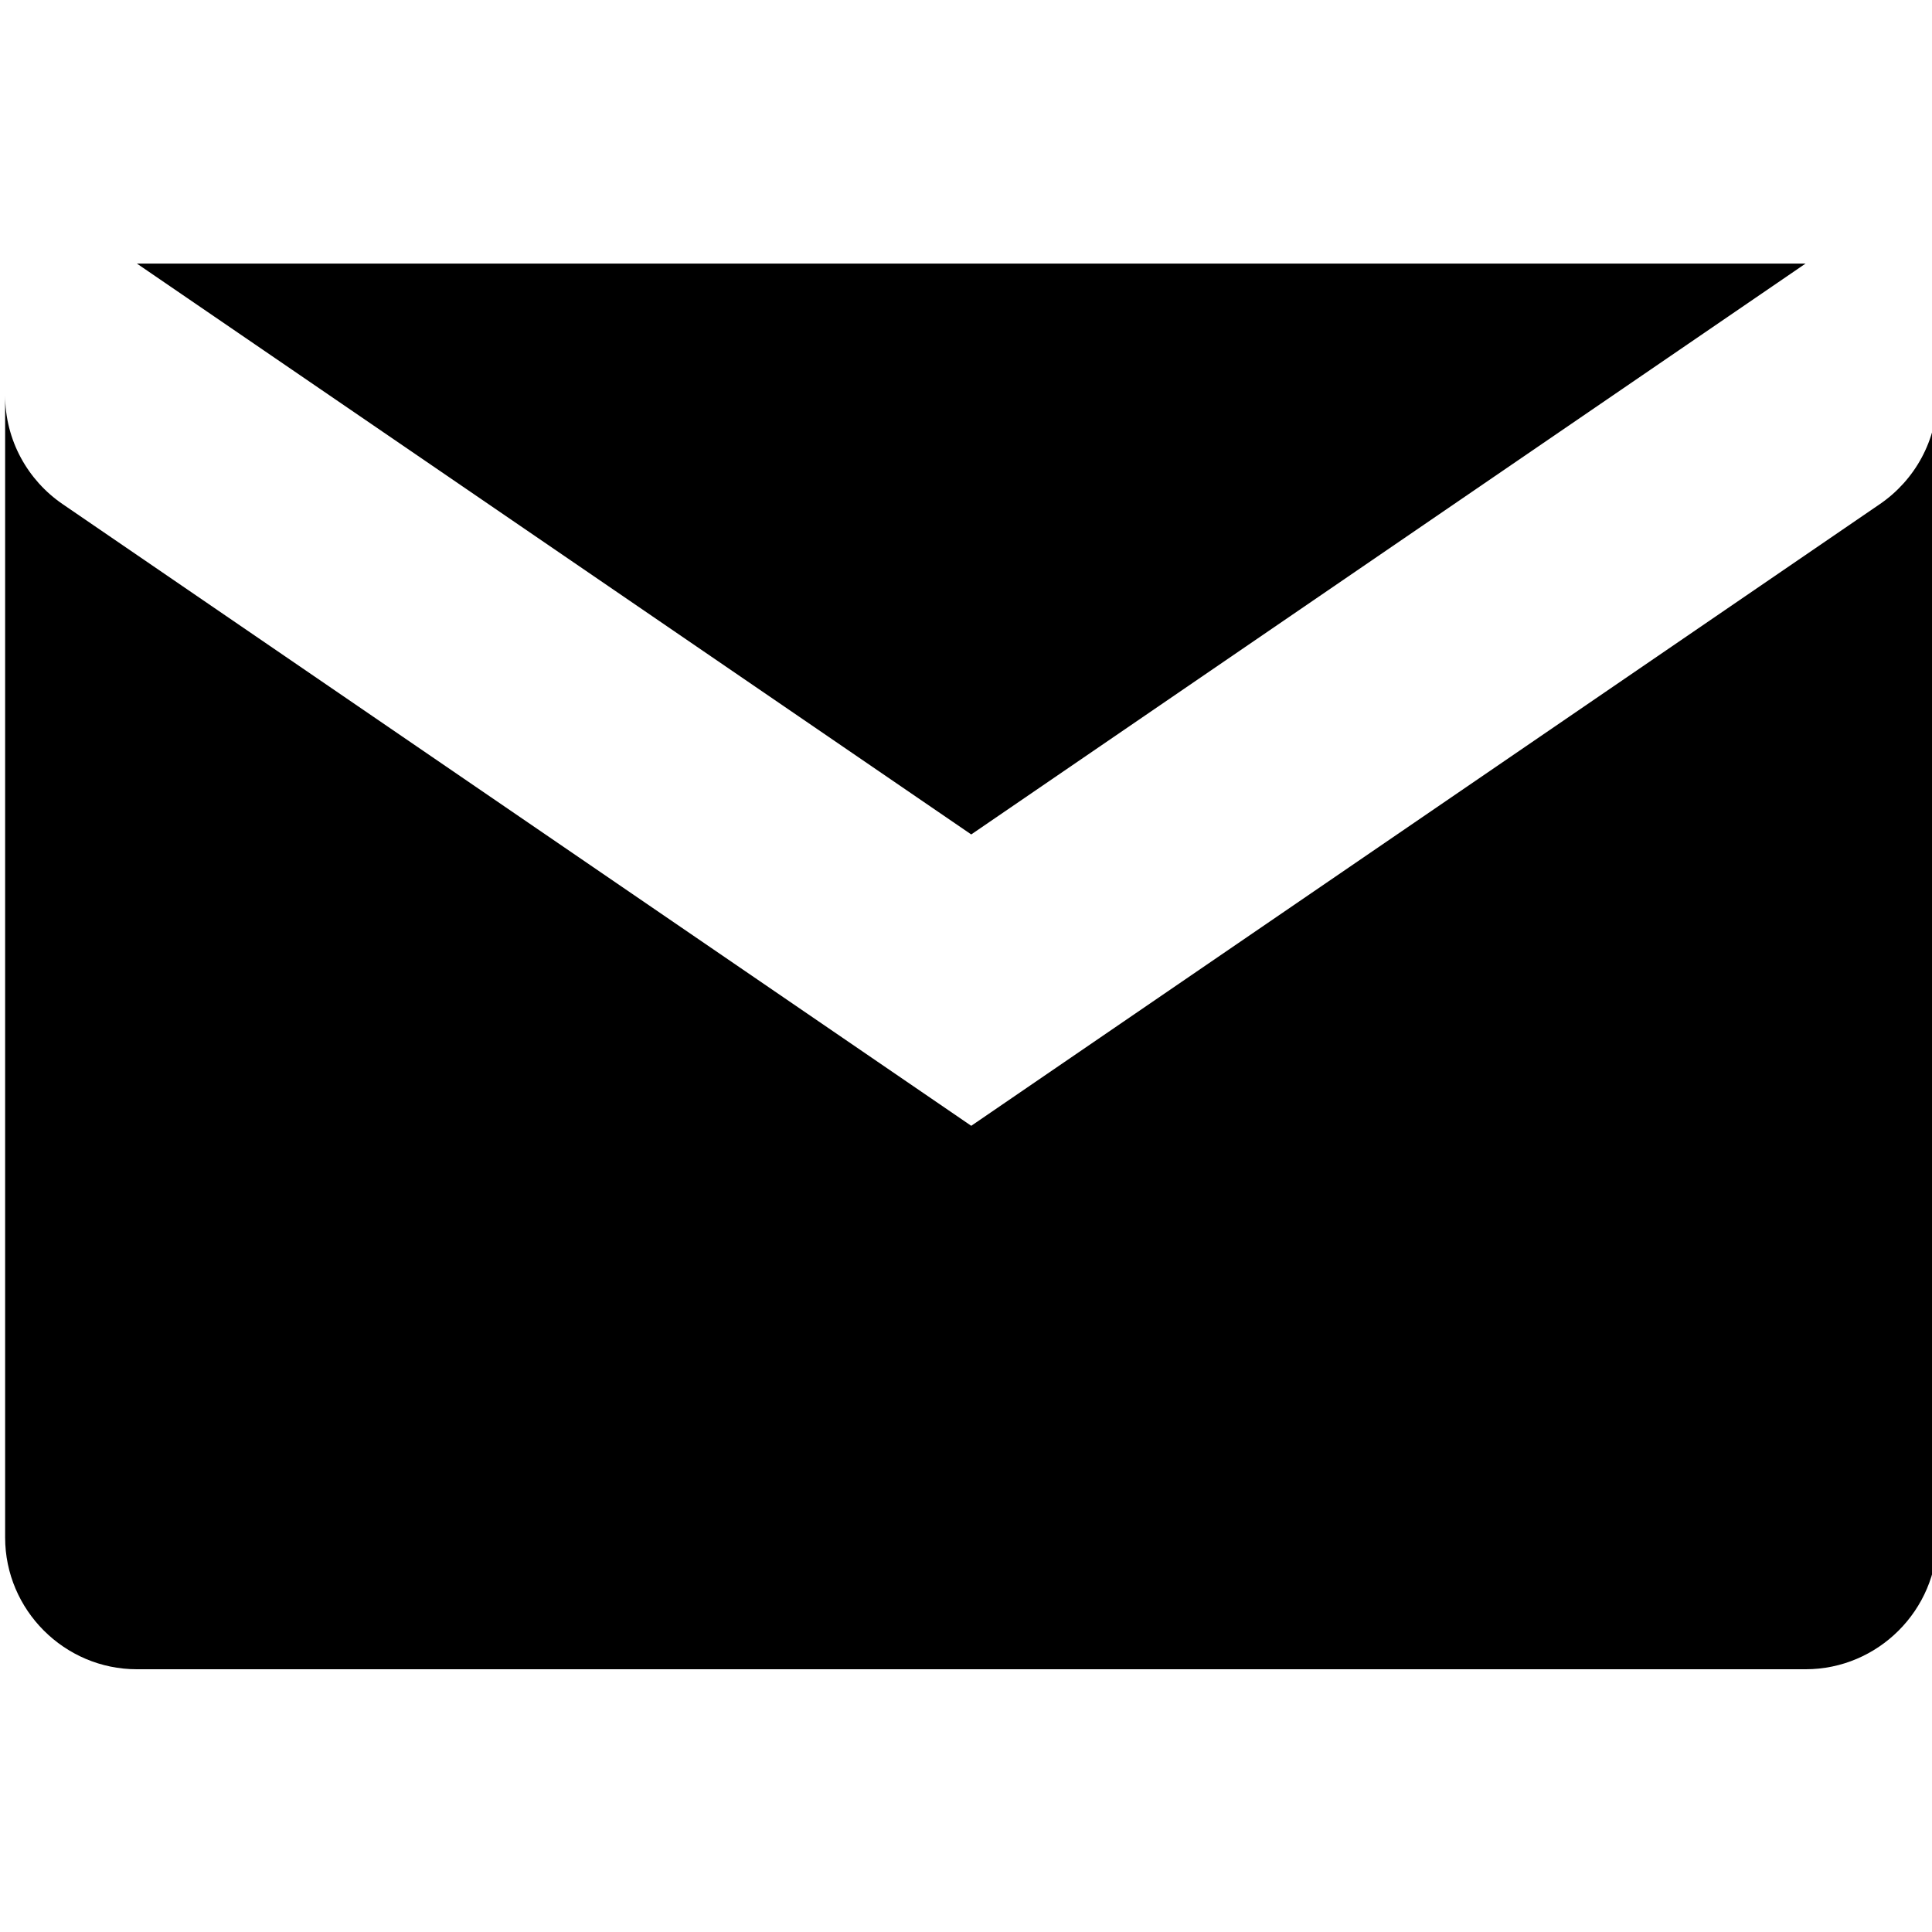
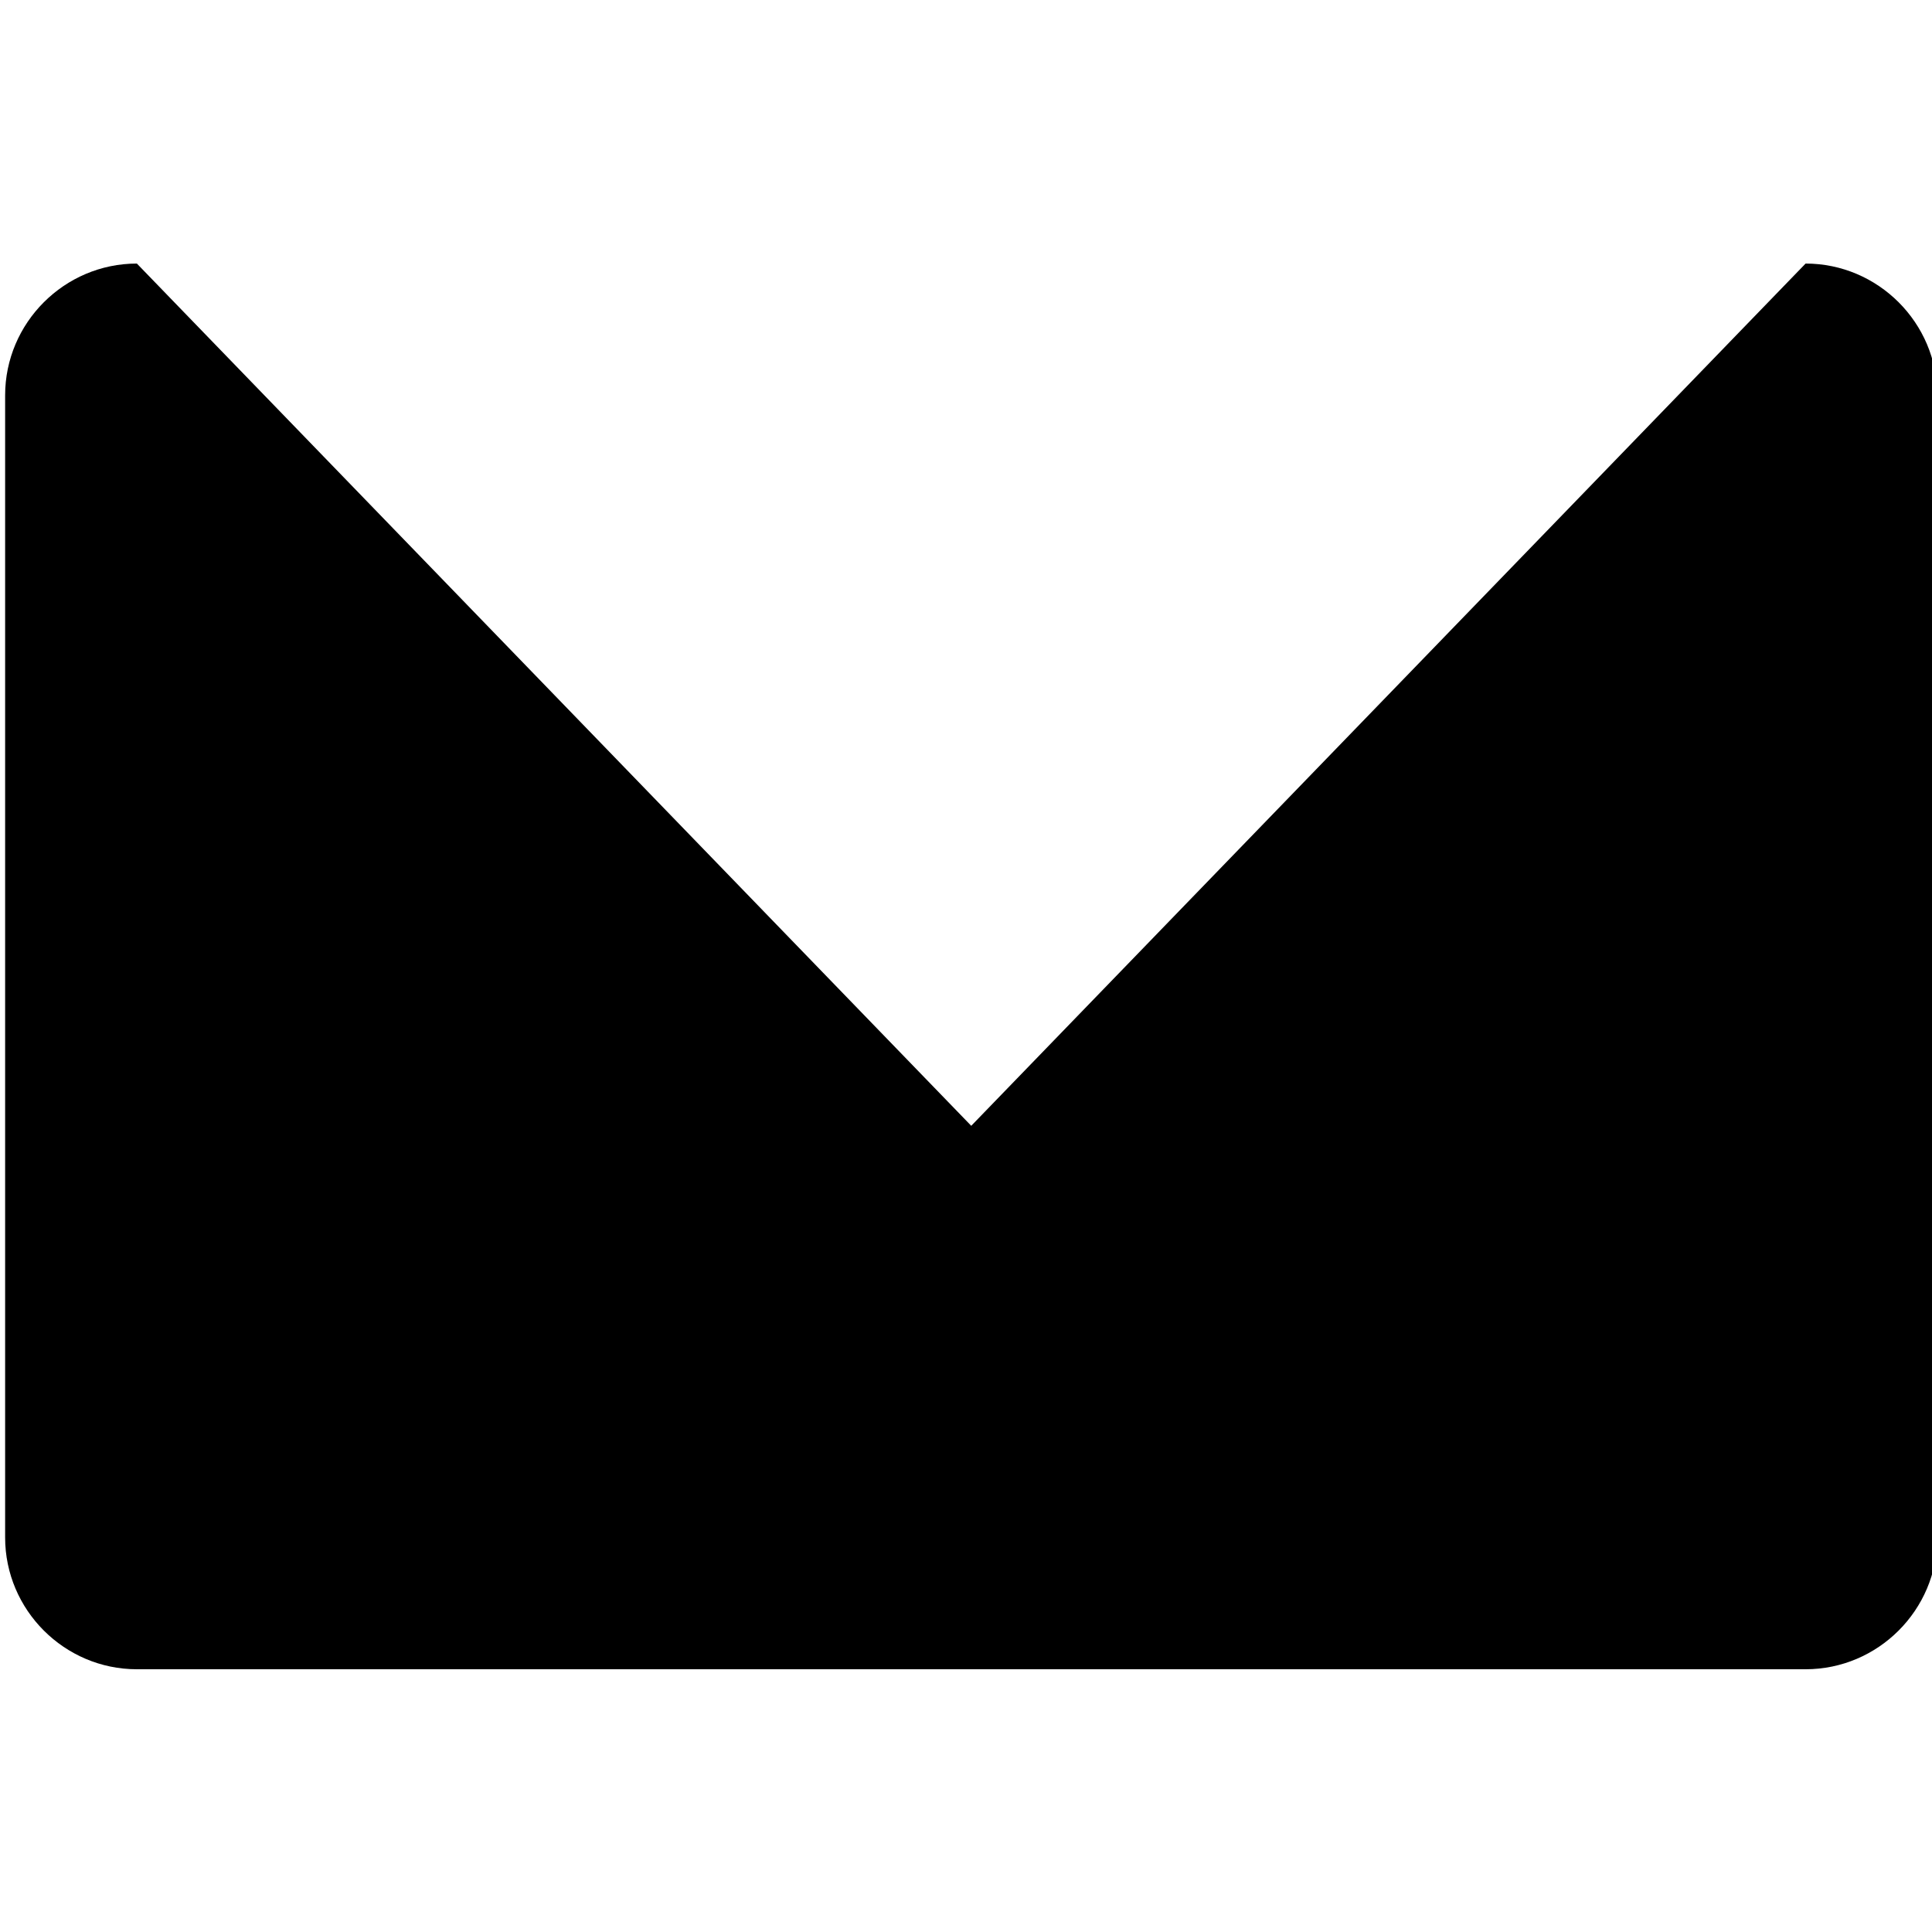
<svg xmlns="http://www.w3.org/2000/svg" viewBox="0 0 24 24">
  <g fill="currentColor" transform="translate(0 3.274) scale(0.001995)">
-     <path d="M11242.997 0H852.257C401.08 0 31.935 369.145 31.935 820.322v7112.279c0 451.177 369.145 820.321 820.322 820.321h10390.74c451.177 0 820.321-369.144 820.321-820.321V820.322C12063.318 369.145 11694.174 0 11242.997 0ZM6047.627 5369.005 388.775 1497.088C173.44 1349.43 31.935 1101.283 31.935 820.322 31.935 369.145 401.08 0 852.257 0l5195.37 3554.727L11242.997 0c451.177 0 820.321 369.145 820.321 820.322 0 280.961-141.505 529.108-356.84 676.766L6047.627 5369.005Z" />
+     <path d="M11242.997 0H852.257C401.08 0 31.935 369.145 31.935 820.322v7112.279c0 451.177 369.145 820.321 820.322 820.321h10390.74c451.177 0 820.321-369.144 820.321-820.321V820.322C12063.318 369.145 11694.174 0 11242.997 0ZM11242.997 0 6047.627 5369.005 852.257 0Z" />
  </g>
</svg>
